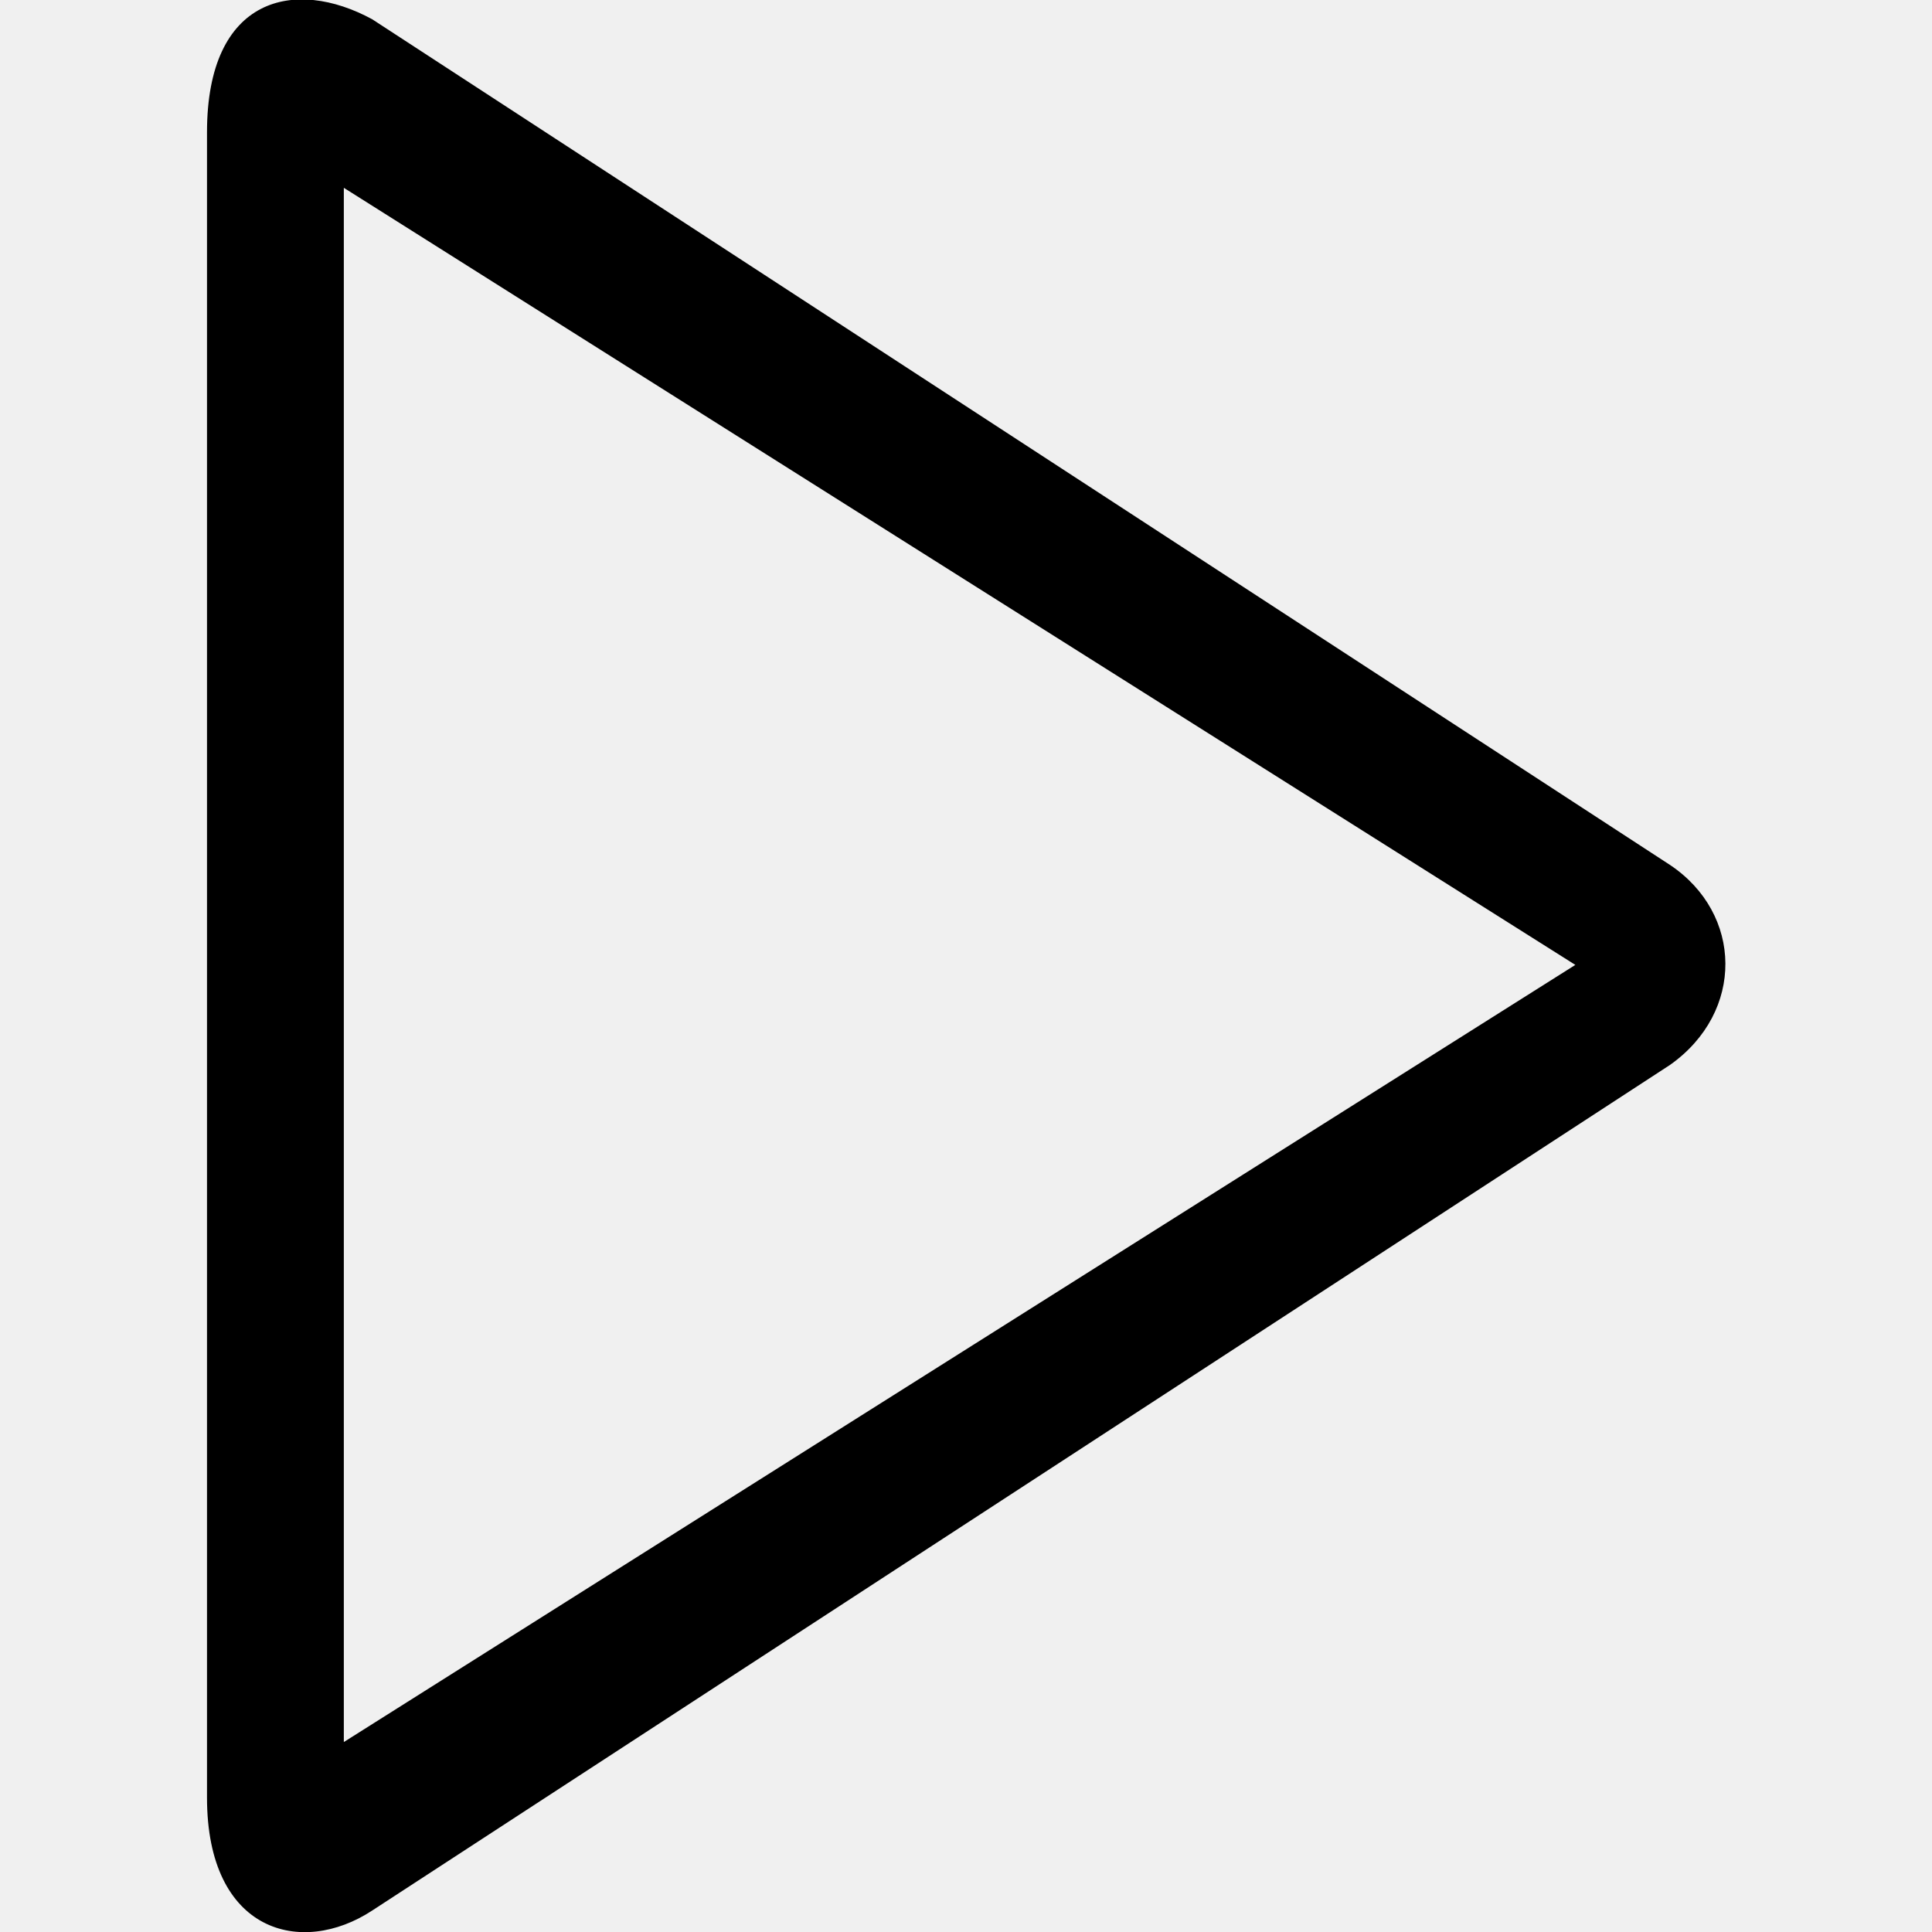
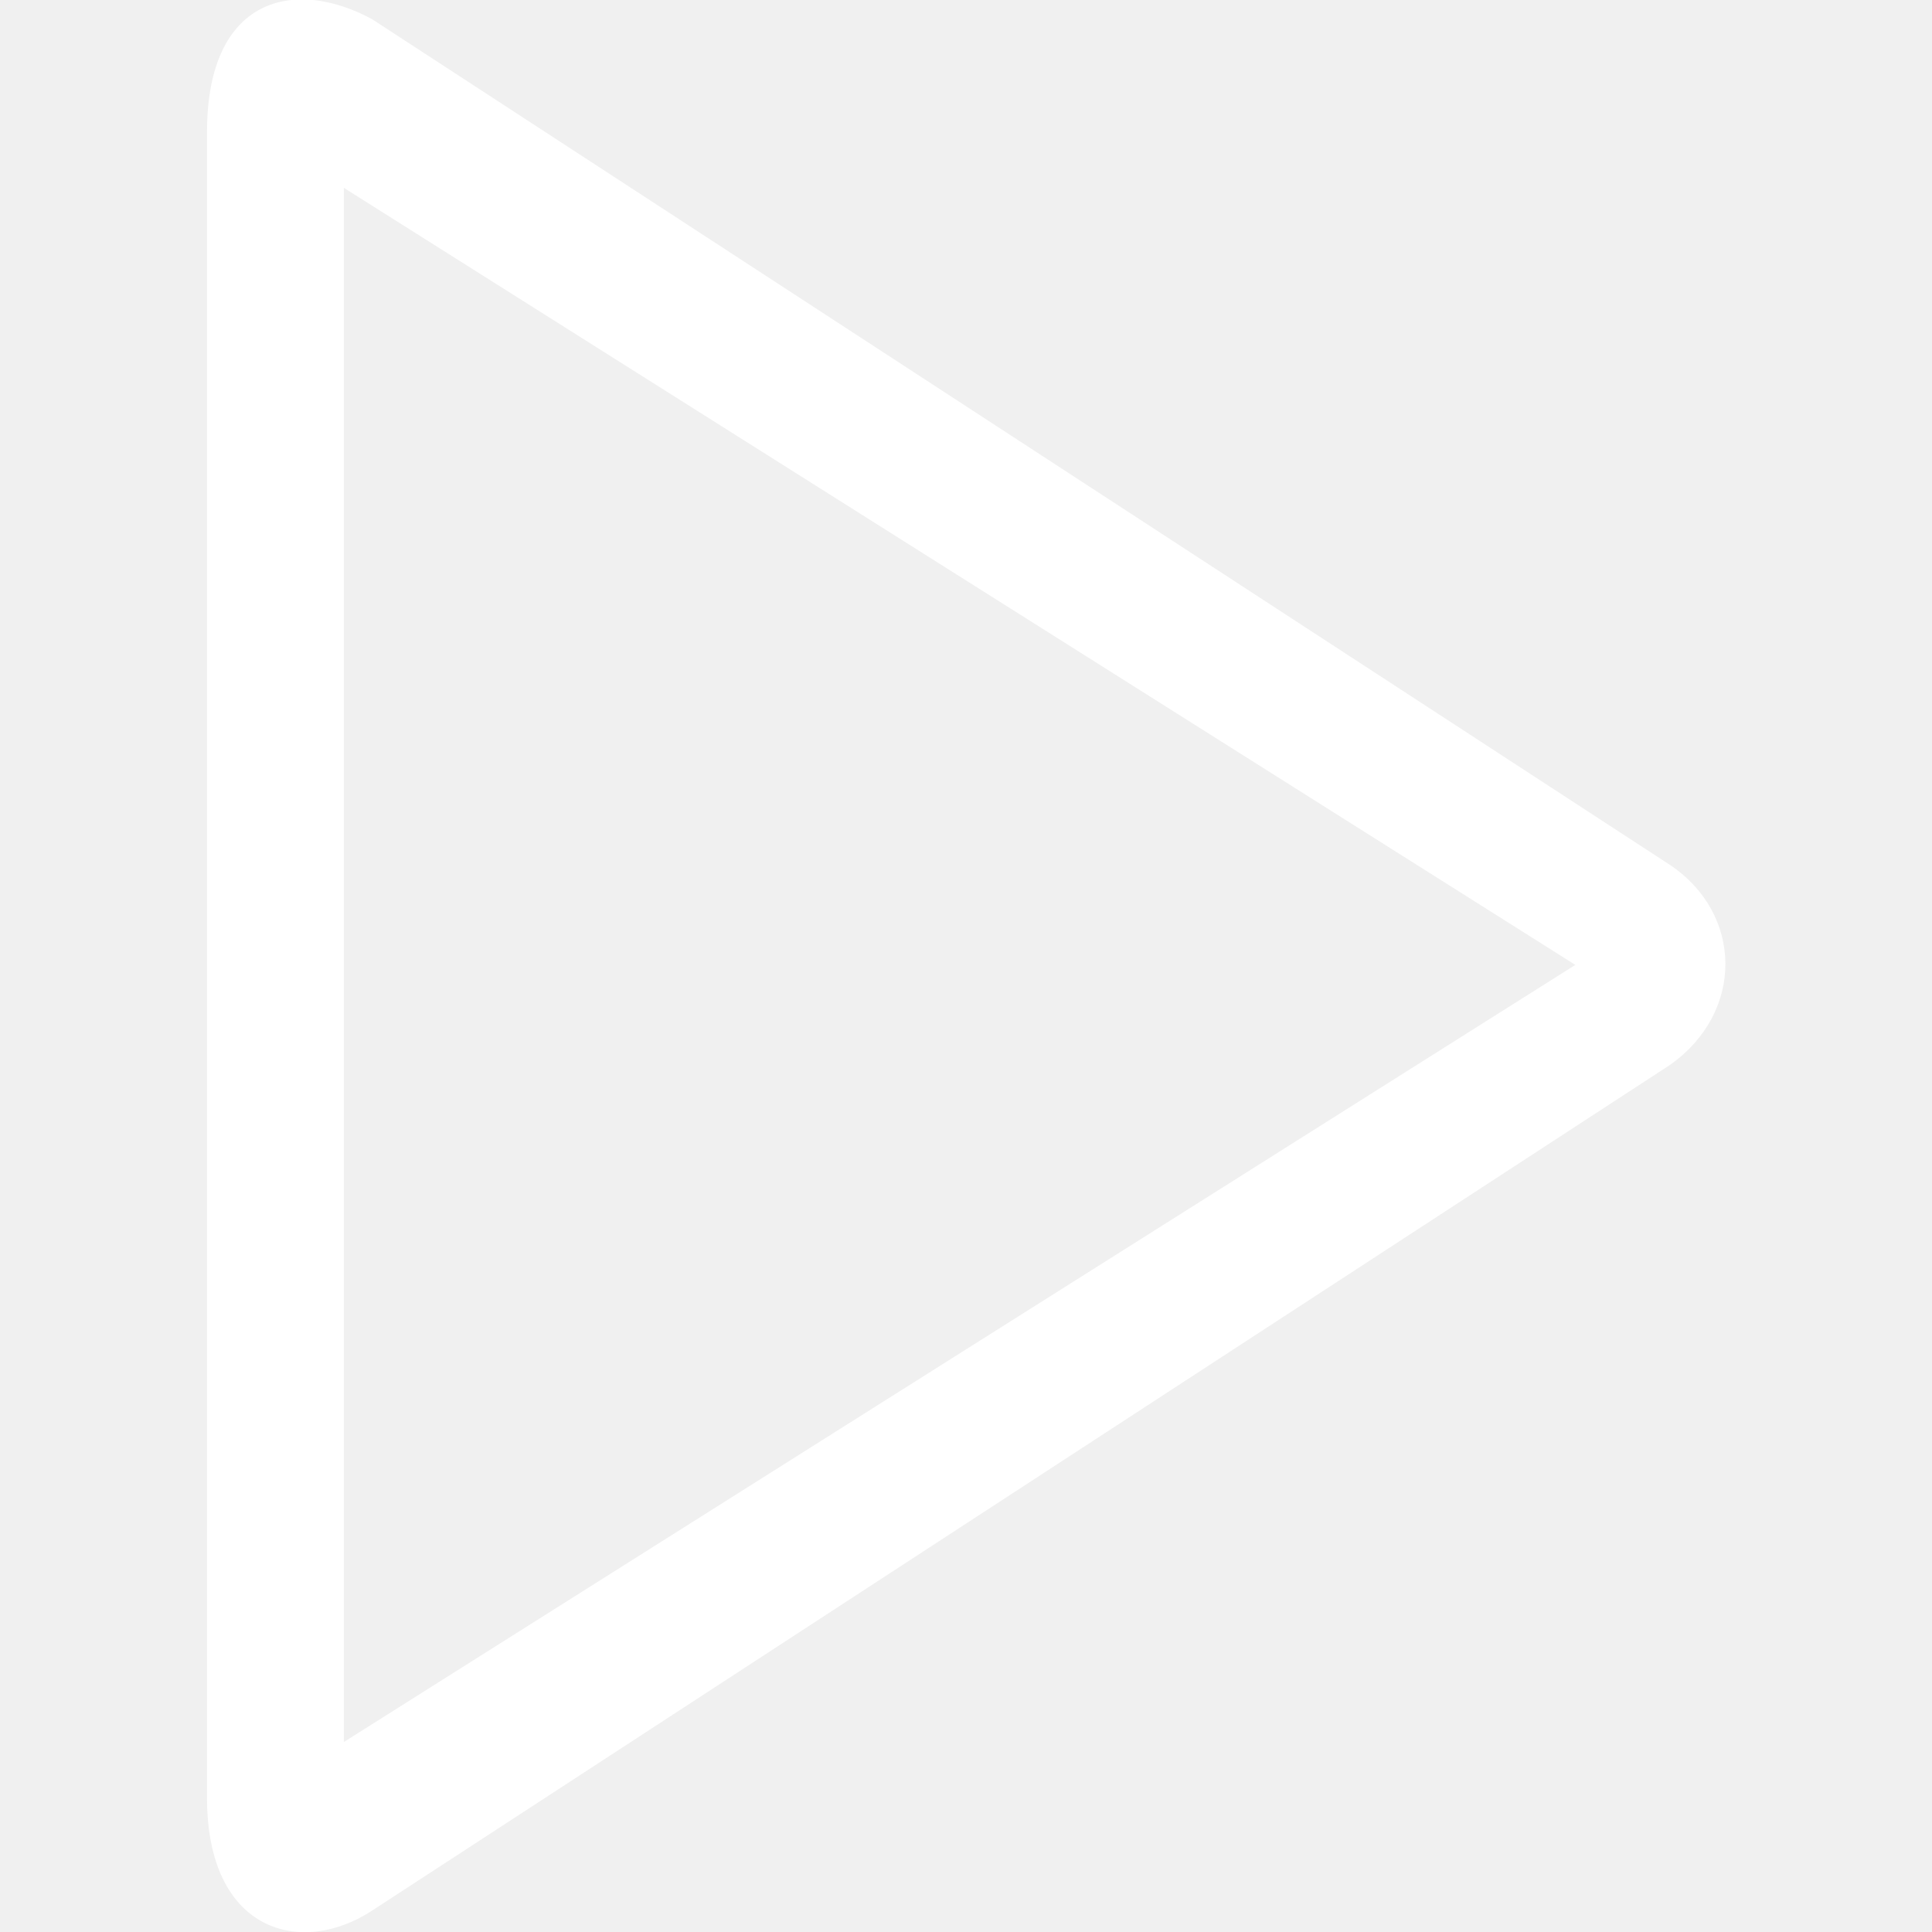
<svg xmlns="http://www.w3.org/2000/svg" width="800px" height="800px" viewBox="-3 0 28 28" version="1.1">
  <defs>

</defs>
  <g id="Page-1" stroke="none" stroke-width="1" fill="none" fill-rule="evenodd">
-     <g id="Icon-Set" transform="translate(-417, -569)" fill="#000000">
+     <g id="Icon-Set" transform="translate(-417, -569)" fill="#ffffff">
      <path d="M418.983,594.247 L418.983,571.722 L436.831,582.984 L418.983,594.247 L418.983,594.247 Z M438.204,581.536 L419.394,569.279 C418.278,568.672 417,568.943 417,570.917 L417,595.052 C417,597.012 418.371,597.361 419.394,596.689 L438.204,584.433 C439.288,583.665 439.258,582.242 438.204,581.536 L438.204,581.536 Z" id="play">

</path>
    </g>
  </g>
</svg>
